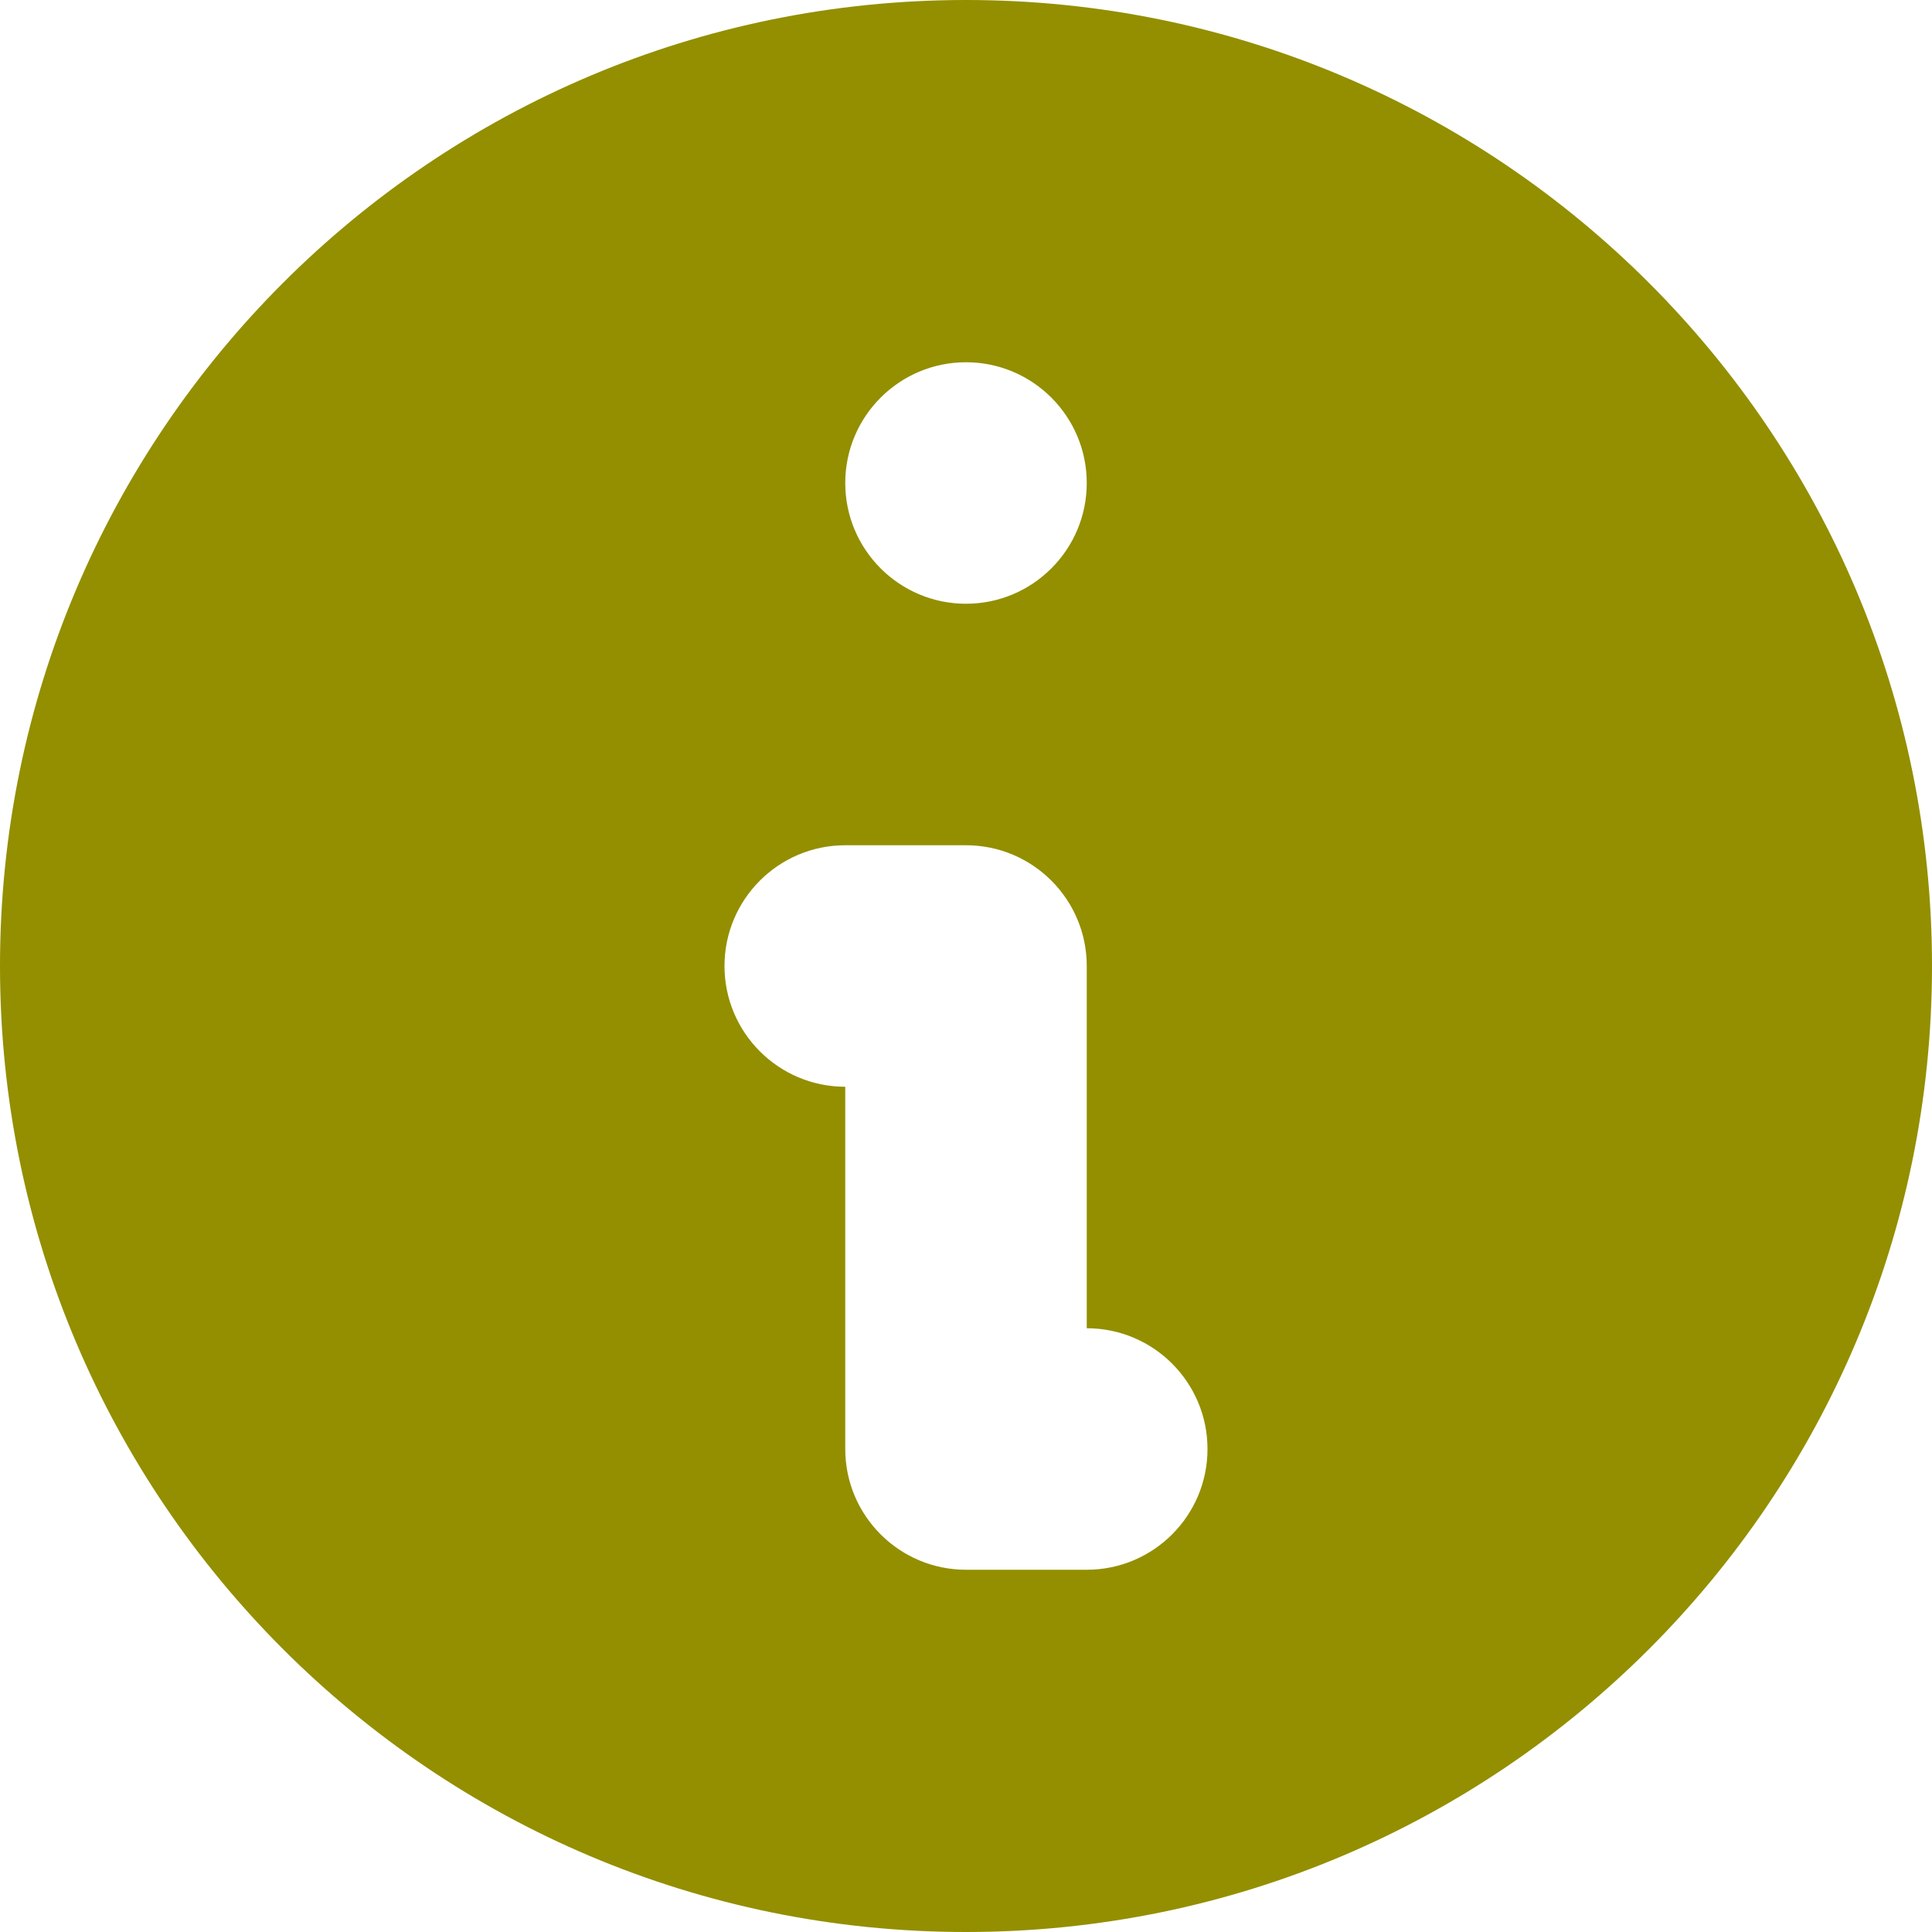
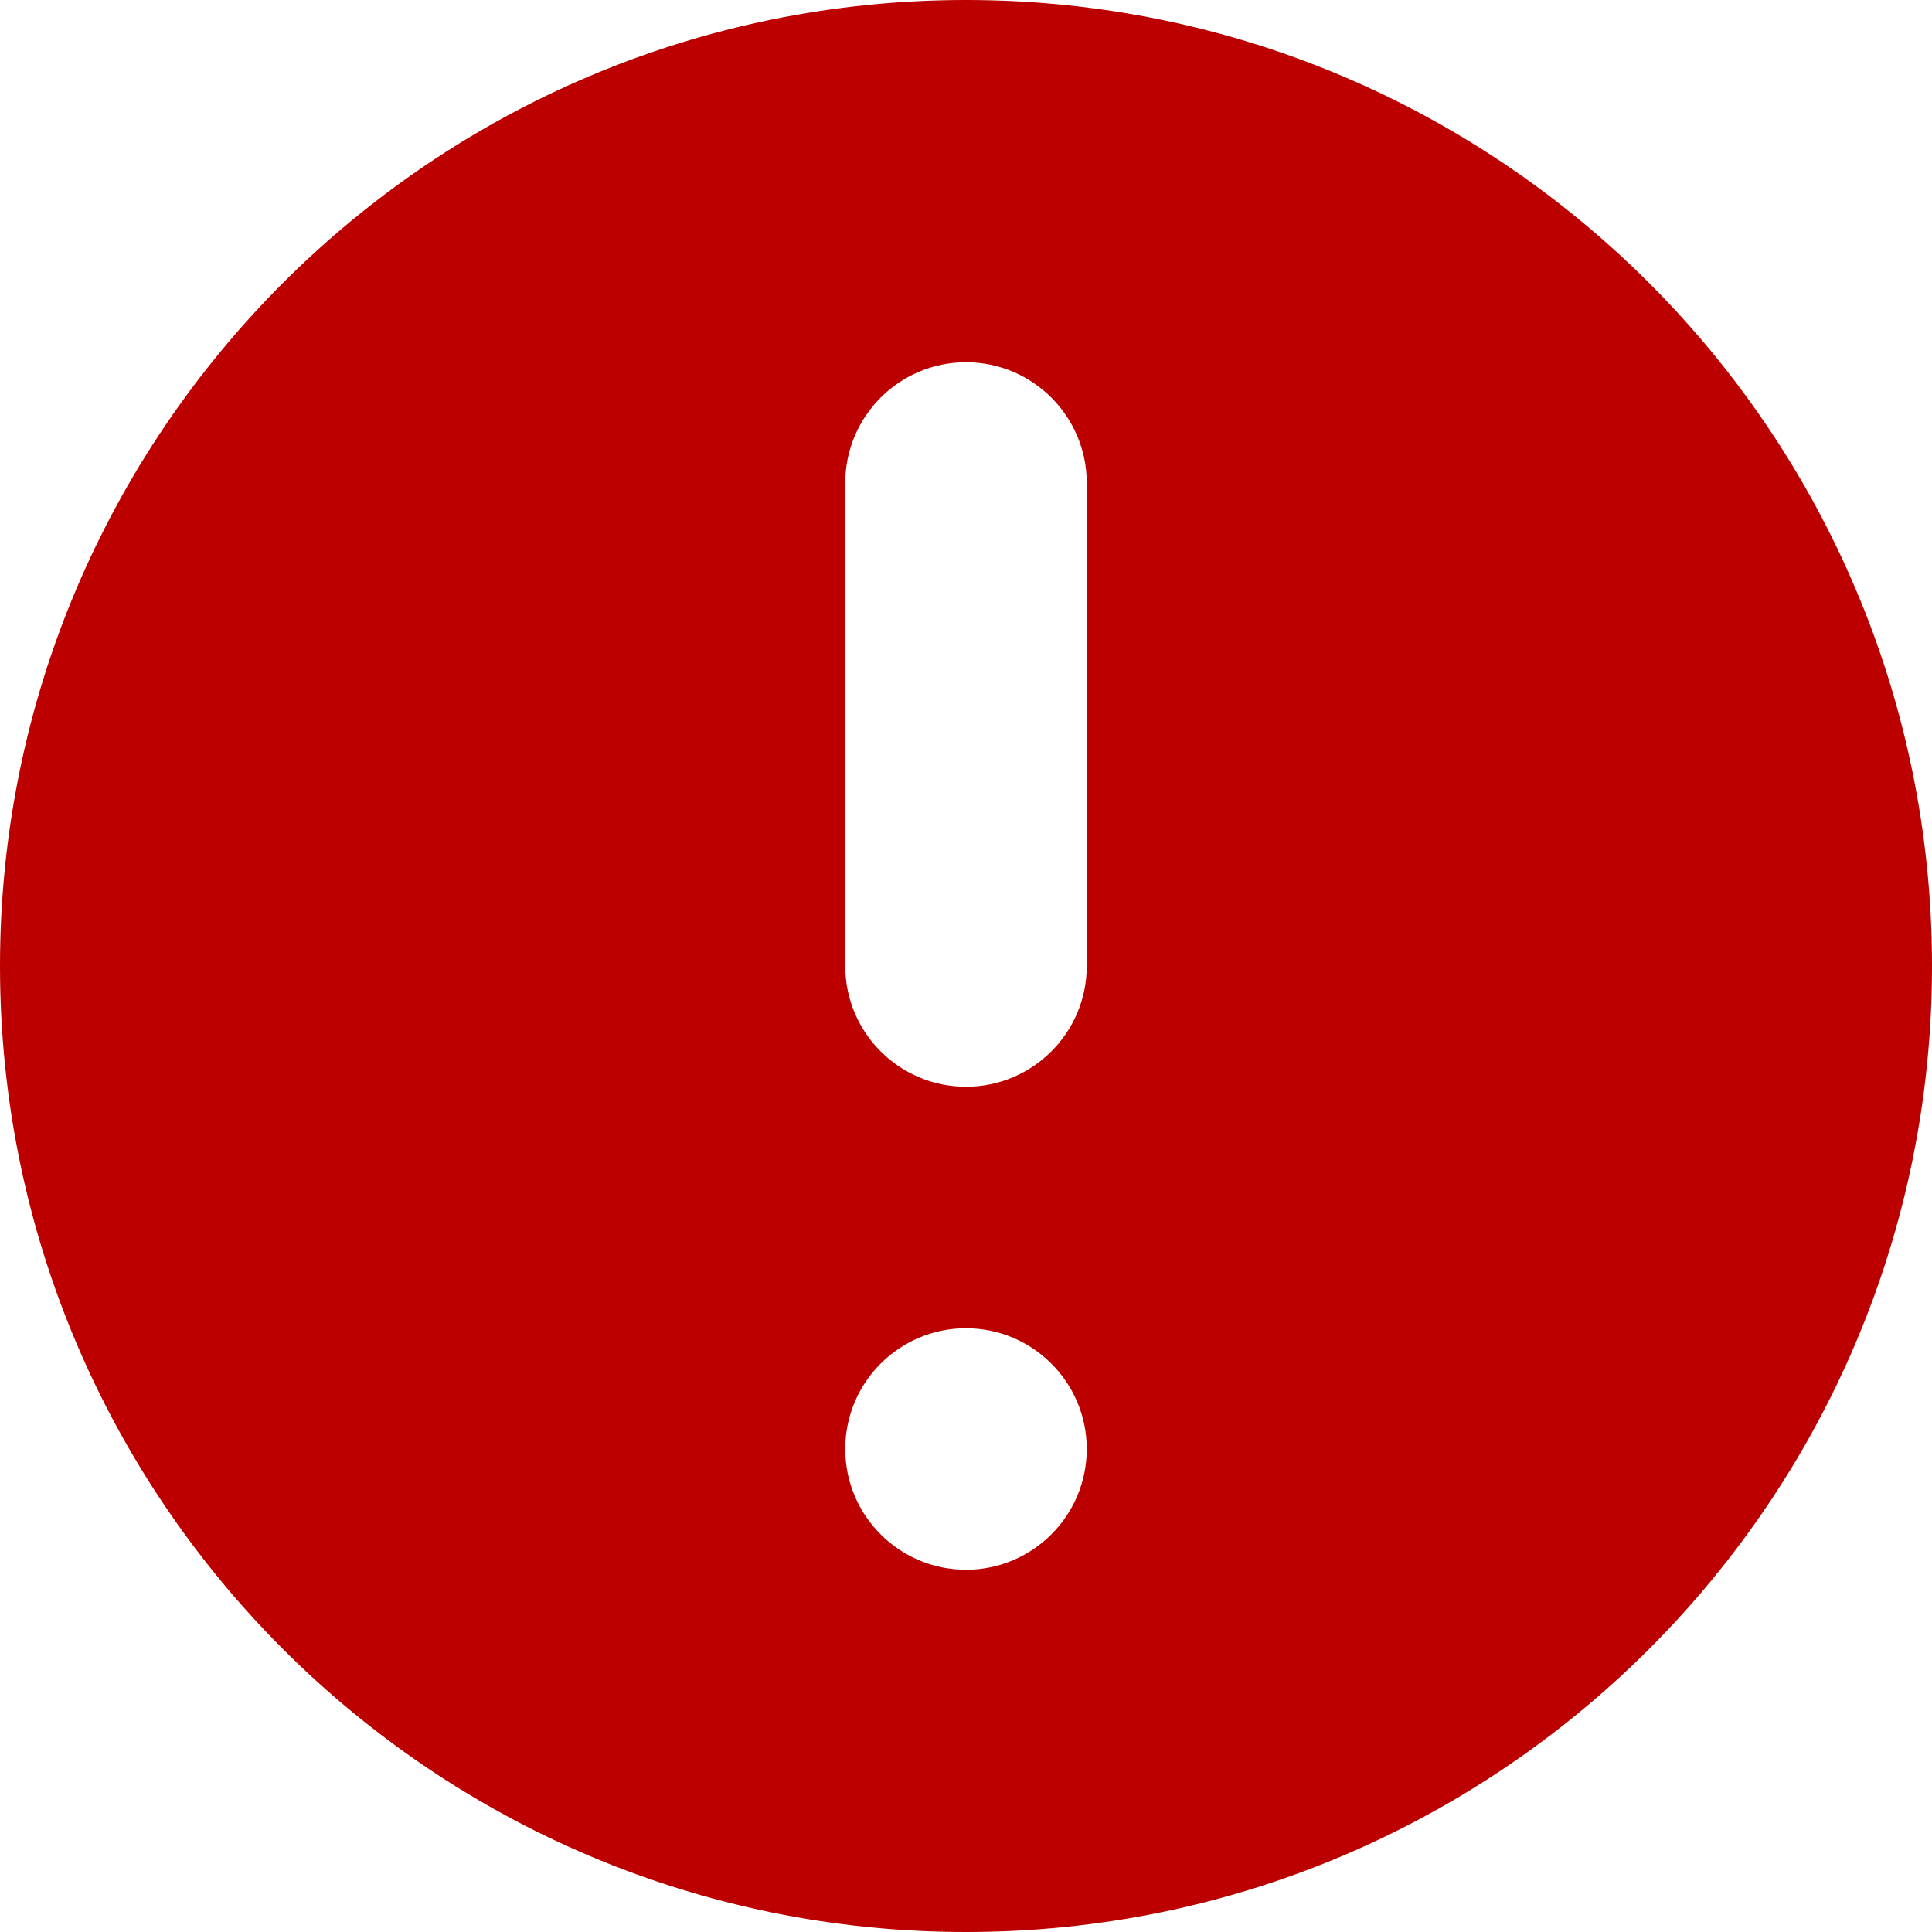
<svg xmlns="http://www.w3.org/2000/svg" width="16" height="16" viewBox="0 0 16 16" fill="none">
-   <path fill-rule="evenodd" clip-rule="evenodd" d="M16 8C16 12.418 12.418 16 8 16C3.582 16 0 12.418 0 8C0 3.582 3.582 0 8 0C12.418 0 16 3.582 16 8ZM9 4C9 4.552 8.552 5 8 5C7.448 5 7 4.552 7 4C7 3.448 7.448 3 8 3C8.552 3 9 3.448 9 4ZM7 7C6.448 7 6 7.448 6 8C6 8.552 6.448 9 7 9V12C7 12.552 7.448 13 8 13H9C9.552 13 10 12.552 10 12C10 11.448 9.552 11 9 11V8C9 7.448 8.552 7 8 7H7Z" fill="#938F00" />
+   <path fill-rule="evenodd" clip-rule="evenodd" d="M16 8C16 12.418 12.418 16 8 16C3.582 16 0 12.418 0 8C0 3.582 3.582 0 8 0C12.418 0 16 3.582 16 8ZM9 12C9 12.552 8.552 13 8 13C7.448 13 7 12.552 7 12C7 11.448 7.448 11 8 11C8.552 11 9 11.448 9 12ZM8 3C7.448 3 7 3.448 7 4V8C7 8.552 7.448 9 8 9C8.552 9 9 8.552 9 8V4C9 3.448 8.552 3 8 3Z" fill="#BC0000" />
</svg>
